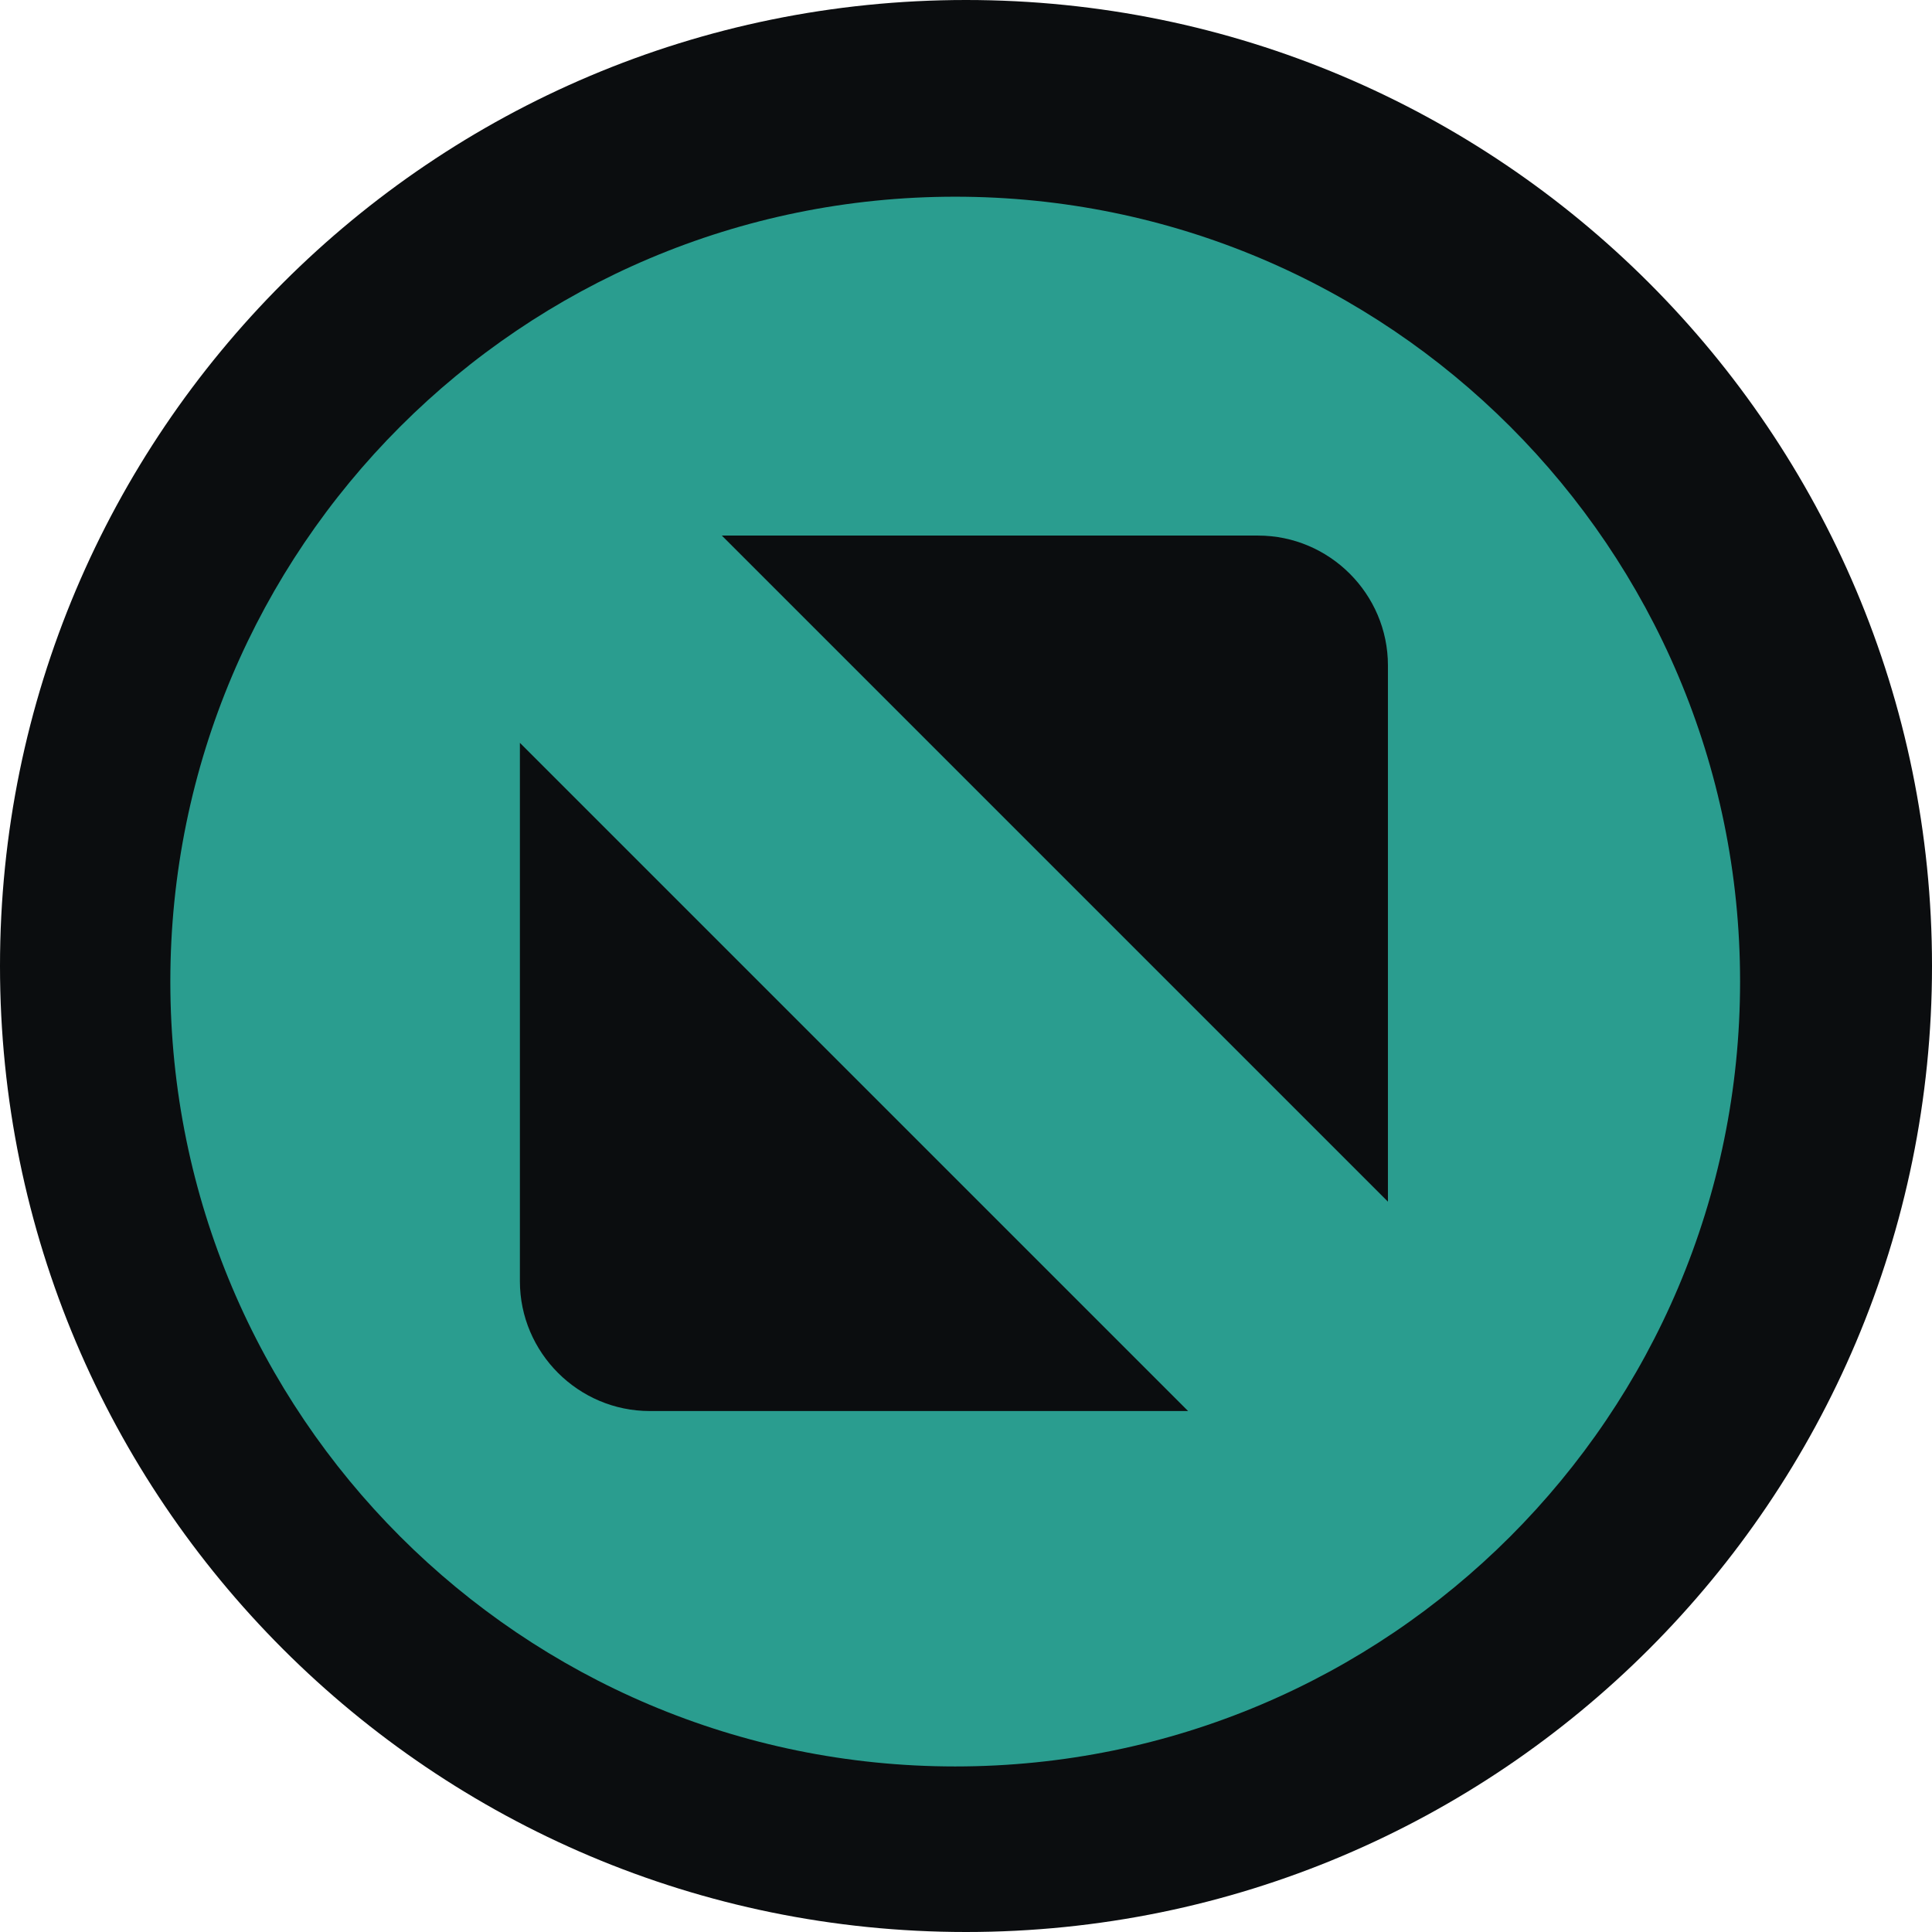
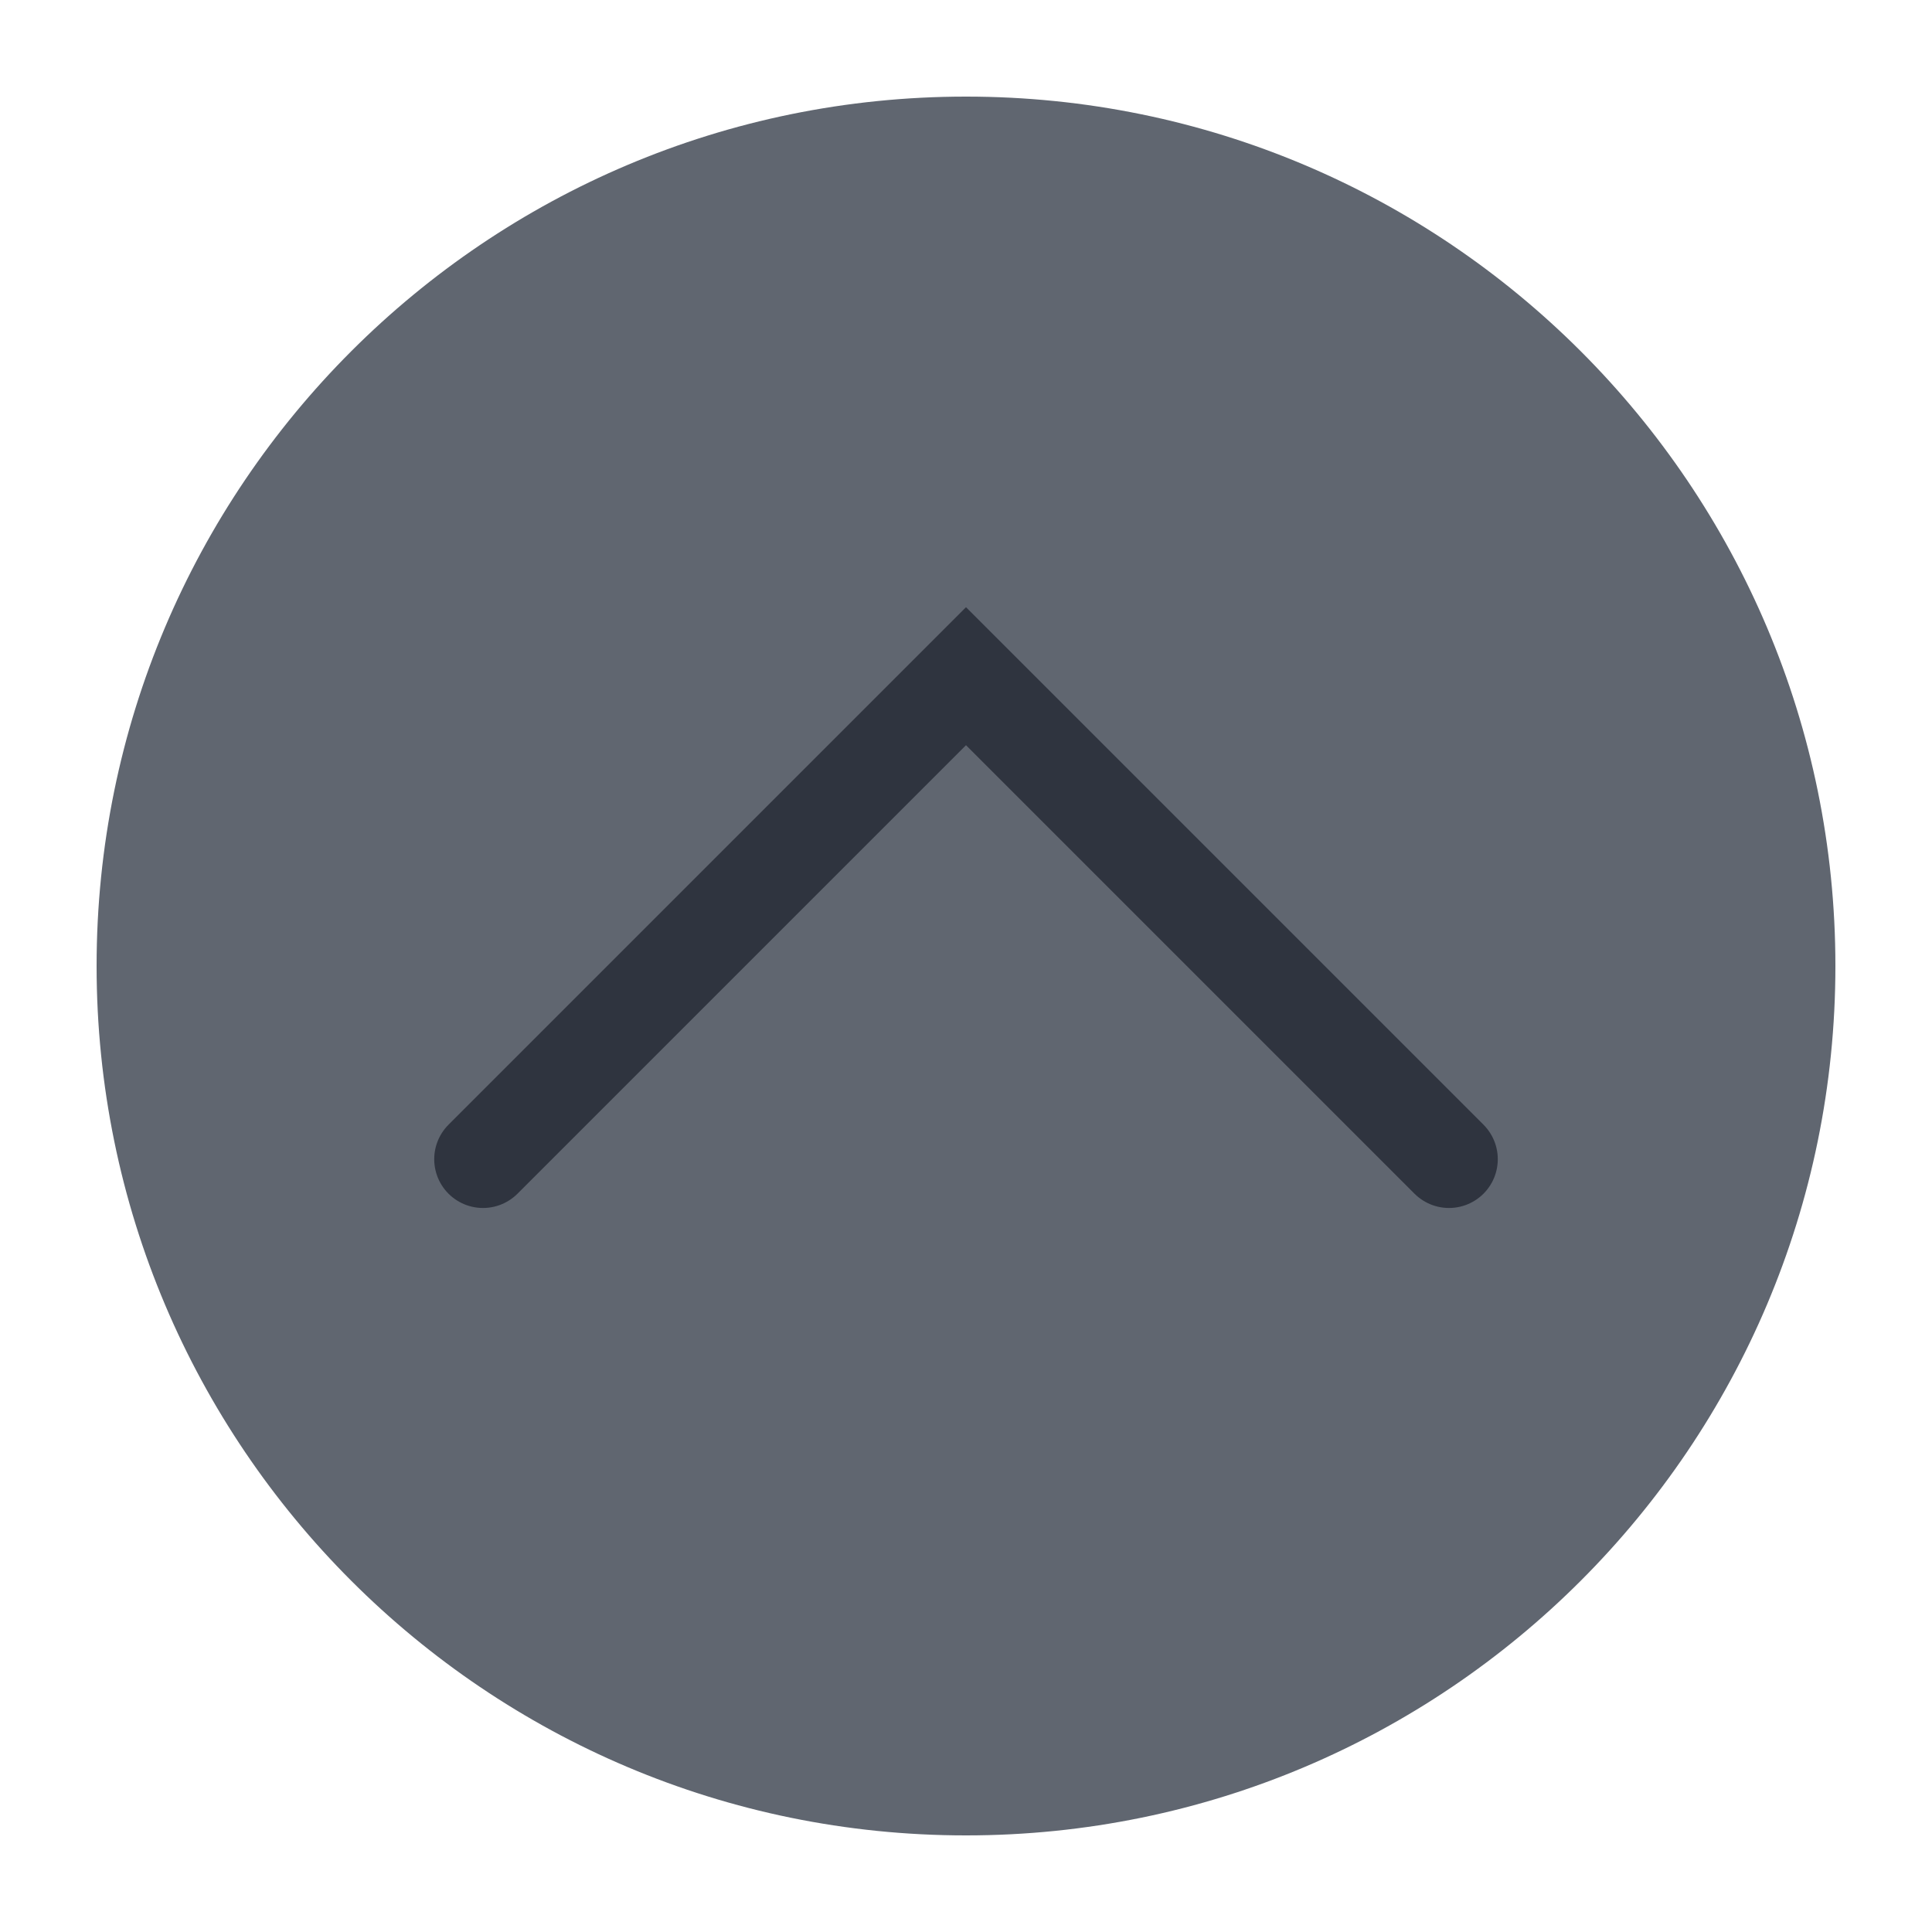
<svg xmlns="http://www.w3.org/2000/svg" viewBox="0 0 50 50" version="1.2" baseProfile="tiny">
  <defs>
</defs>
  <g fill="none" stroke="black" stroke-width="1" fill-rule="evenodd" stroke-linecap="square" stroke-linejoin="bevel">
-     <g fill="#0b0d0f" fill-opacity="1" stroke="none" transform="matrix(0.0548323,0,0,-0.0548326,-5.75553,50.0905)" font-family="Noto Sans" font-size="10" font-weight="400" font-style="normal">
-       <path vector-effect="none" fill-rule="evenodd" d="M560.906,1.65 C812.708,1.65 1016.84,205.779 1016.84,457.583 C1016.84,709.388 812.708,913.517 560.906,913.517 C309.096,913.517 104.966,709.388 104.966,457.583 C104.966,205.779 309.096,1.65 560.906,1.65 " />
+     <g fill="#606670" fill-opacity="1" stroke="none" transform="matrix(2.5,0,0,2.5,2.5,2.5)" font-family="Noto Sans" font-size="10" font-weight="400" font-style="normal">
+       <circle cx="9" cy="9" r="9" />
    </g>
-     <g fill="#2a9d8f" fill-opacity="1" stroke="none" transform="matrix(0.0548323,0,0,-0.0548326,-5.75553,50.0905)" font-family="Noto Sans" font-size="10" font-weight="400" font-style="normal">
-       <path vector-effect="none" fill-rule="evenodd" d="M555.809,79.787 C760.401,79.787 926.255,245.644 926.255,450.234 C926.255,654.826 760.401,820.679 555.809,820.679 C351.214,820.679 185.36,654.826 185.36,450.234 C185.36,245.644 351.214,79.787 555.809,79.787 " />
-     </g>
-     <g fill="#0b0d0f" fill-opacity="1" stroke="none" transform="matrix(0.0548323,0,0,-0.0548326,-5.75553,50.0905)" font-family="Noto Sans" font-size="10" font-weight="400" font-style="normal">
-       <path vector-effect="none" fill-rule="evenodd" d="M445.662,660.736 L698.767,660.736 C732.469,660.736 760.047,633.159 760.047,599.454 L760.047,346.353 L445.662,660.736 M665.732,247.536 L411.628,247.536 C377.922,247.536 350.348,275.109 350.348,308.814 L350.348,562.917 L665.732,247.536" />
+     <g fill="none" stroke="#2f343f" stroke-opacity="1" stroke-width="1.01" stroke-linecap="round" stroke-linejoin="miter" stroke-miterlimit="2" transform="matrix(2.5,0,0,2.5,2.5,2.5)" font-family="Noto Sans" font-size="10" font-weight="400" font-style="normal">
+       <polyline fill="none" vector-effect="none" points="4,11 9,6 14,11 " />
    </g>
    <g fill="none" stroke="#000000" stroke-opacity="1" stroke-width="1" stroke-linecap="square" stroke-linejoin="bevel" transform="matrix(1,0,0,1,0,0)" font-family="Noto Sans" font-size="10" font-weight="400" font-style="normal">
</g>
  </g>
</svg>
